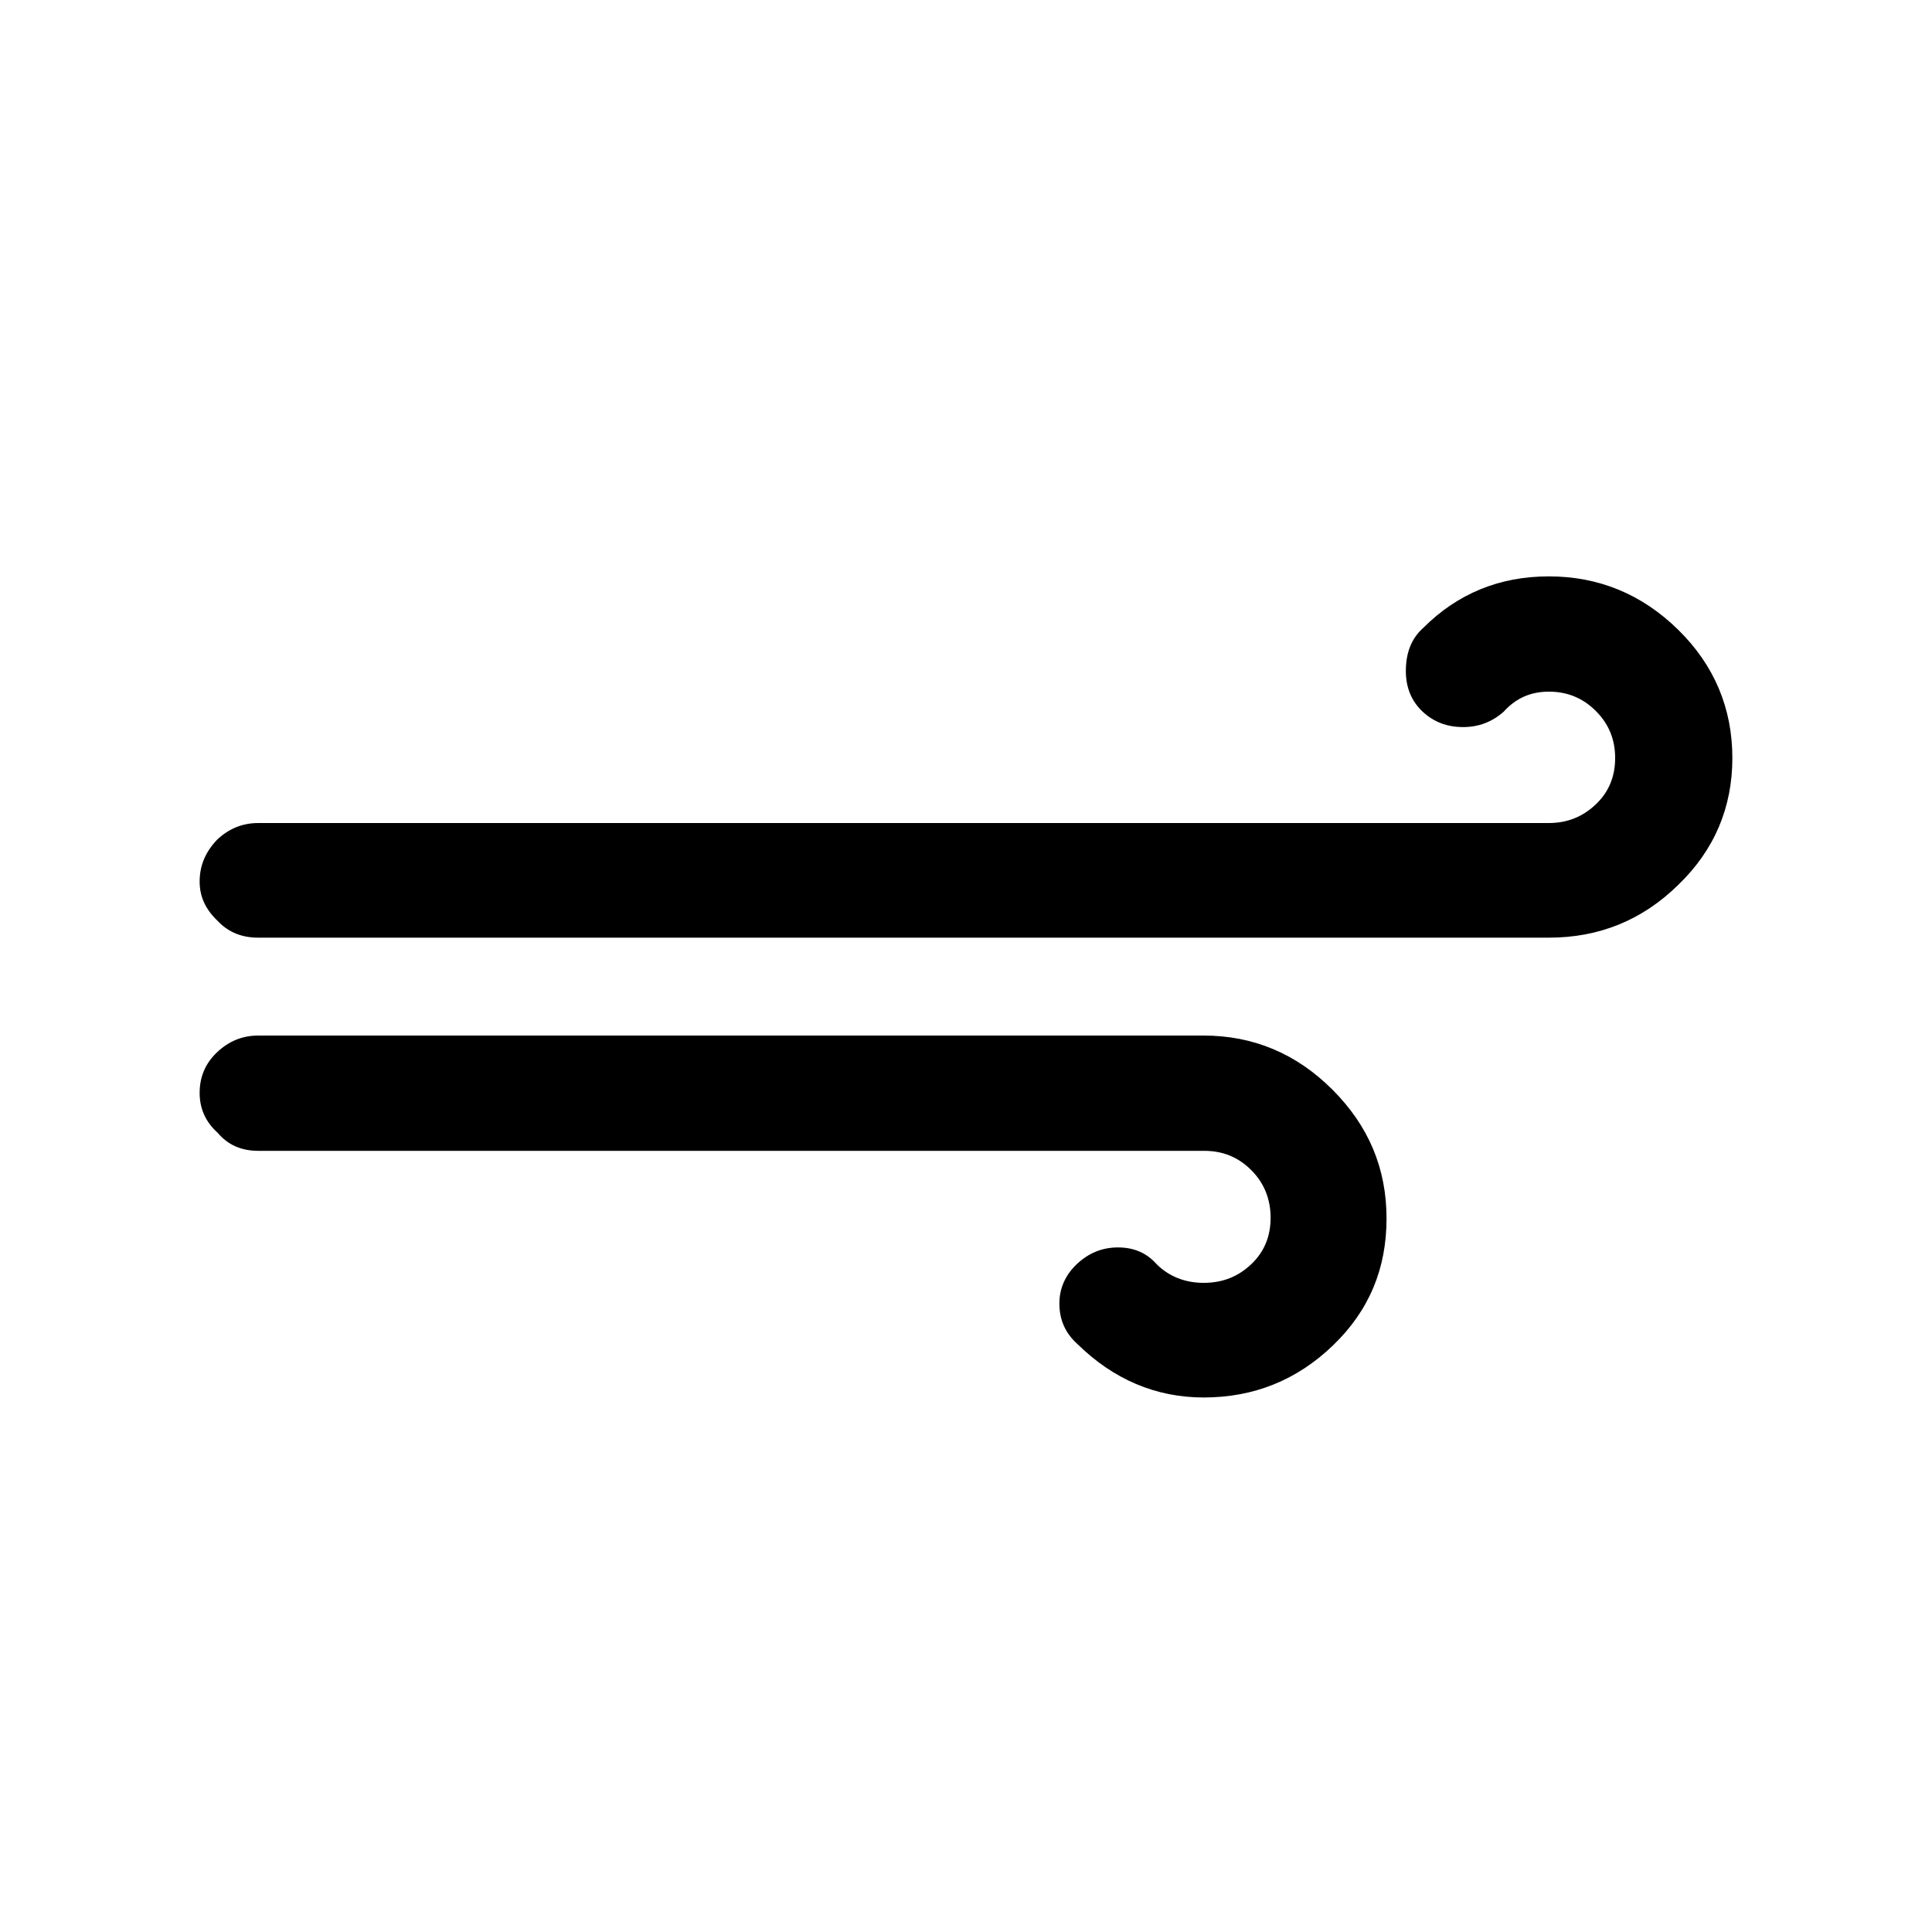
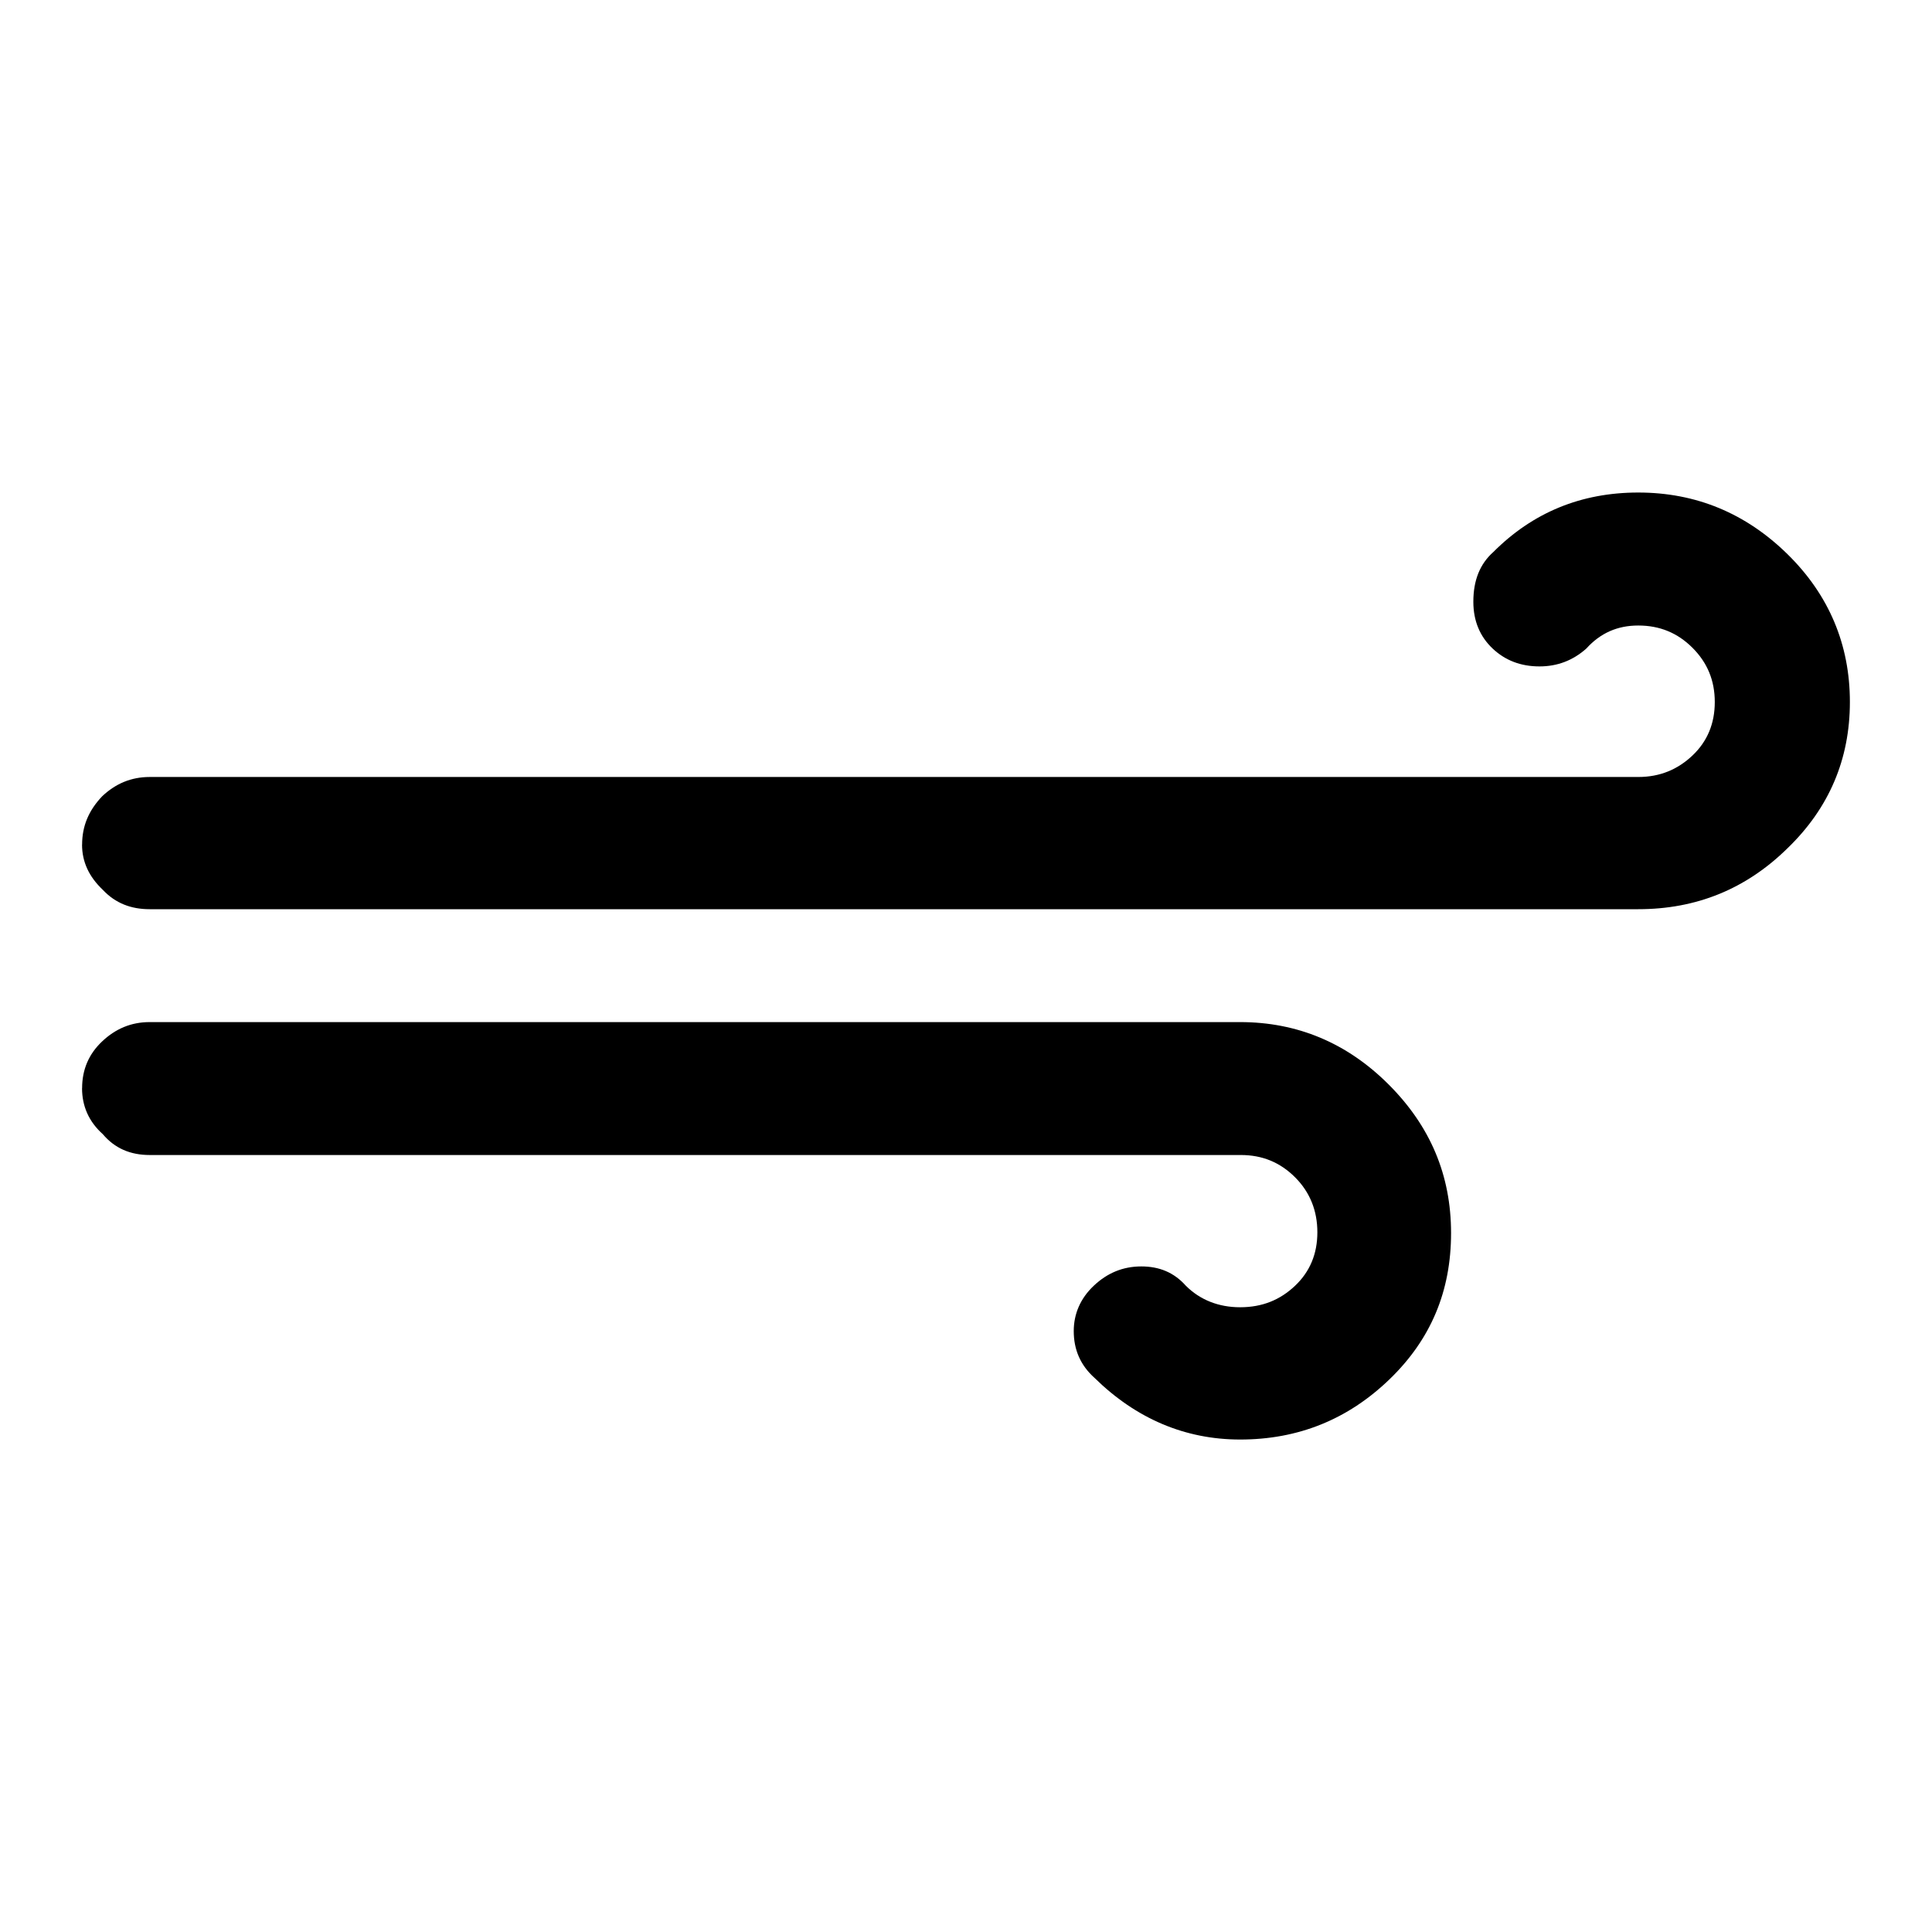
<svg xmlns="http://www.w3.org/2000/svg" version="1.1" id="Layer_1" x="0px" y="0px" viewBox="0 0 30 30" style="enable-background:new 0 0 30 30;" xml:space="preserve">
-   <path d="M3.1,16.97c0,0.24,0.09,0.45,0.28,0.62c0.16,0.19,0.37,0.28,0.63,0.28H18.7c0.29,0,0.53,0.1,0.73,0.3  c0.2,0.2,0.3,0.45,0.3,0.74c0,0.29-0.1,0.53-0.3,0.72c-0.2,0.19-0.44,0.29-0.74,0.29c-0.29,0-0.54-0.1-0.73-0.29  c-0.16-0.18-0.36-0.26-0.6-0.26c-0.25,0-0.46,0.09-0.64,0.26s-0.27,0.38-0.27,0.61c0,0.25,0.09,0.46,0.28,0.63  c0.56,0.55,1.22,0.83,1.96,0.83c0.78,0,1.45-0.27,2.01-0.81c0.56-0.54,0.83-1.19,0.83-1.97s-0.28-1.44-0.84-2  c-0.56-0.56-1.23-0.84-2-0.84H4.01c-0.25,0-0.46,0.09-0.64,0.26C3.19,16.51,3.1,16.72,3.1,16.97z M3.1,13.69  c0,0.23,0.09,0.43,0.28,0.61c0.17,0.18,0.38,0.26,0.63,0.26h20.04c0.78,0,1.45-0.27,2.01-0.82c0.56-0.54,0.84-1.2,0.84-1.97  c0-0.77-0.28-1.44-0.84-1.99s-1.23-0.83-2.01-0.83c-0.77,0-1.42,0.27-1.95,0.8c-0.18,0.16-0.27,0.38-0.27,0.67  c0,0.26,0.09,0.47,0.26,0.63c0.17,0.16,0.38,0.24,0.63,0.24c0.24,0,0.45-0.08,0.63-0.24c0.19-0.21,0.42-0.31,0.7-0.31  c0.29,0,0.53,0.1,0.73,0.3c0.2,0.2,0.3,0.44,0.3,0.73c0,0.29-0.1,0.53-0.3,0.72c-0.2,0.19-0.44,0.29-0.73,0.29H4.01  c-0.25,0-0.46,0.09-0.64,0.26C3.19,13.23,3.1,13.44,3.1,13.69z" />
+   <defs id="defs1" />
+   <path d="m 1.274,16.897 c 0,0.277 0.104,0.519 0.323,0.715 0.185,0.219 0.427,0.323 0.727,0.323 H 19.268 c 0.334,0 0.611,0.115 0.842,0.346 0.231,0.231 0.346,0.519 0.346,0.854 0,0.334 -0.115,0.611 -0.346,0.83 -0.231,0.219 -0.507,0.334 -0.854,0.334 -0.334,0 -0.623,-0.115 -0.842,-0.334 -0.185,-0.208 -0.415,-0.3 -0.692,-0.3 -0.288,0 -0.531,0.104 -0.738,0.3 -0.208,0.196 -0.311,0.438 -0.311,0.704 0,0.288 0.104,0.531 0.323,0.727 0.646,0.634 1.407,0.957 2.261,0.957 0.9,0 1.672,-0.311 2.318,-0.934 0.646,-0.623 0.957,-1.373 0.957,-2.272 0,-0.9 -0.323,-1.661 -0.969,-2.307 -0.646,-0.646 -1.419,-0.969 -2.307,-0.969 H 2.324 c -0.288,0 -0.531,0.104 -0.738,0.3 -0.208,0.196 -0.311,0.438 -0.311,0.727 z m 0,-3.783 c 0,0.265 0.104,0.496 0.323,0.704 0.196,0.208 0.438,0.3 0.727,0.3 H 25.438 c 0.9,0 1.672,-0.311 2.318,-0.946 0.646,-0.623 0.969,-1.384 0.969,-2.272 0,-0.888 -0.323,-1.661 -0.969,-2.295 -0.646,-0.634 -1.419,-0.957 -2.318,-0.957 -0.888,0 -1.638,0.311 -2.249,0.923 -0.208,0.185 -0.311,0.438 -0.311,0.773 0,0.3 0.104,0.542 0.3,0.727 0.196,0.185 0.438,0.277 0.727,0.277 0.277,0 0.519,-0.092 0.727,-0.277 0.219,-0.242 0.484,-0.358 0.807,-0.358 0.334,0 0.611,0.115 0.842,0.346 0.231,0.231 0.346,0.507 0.346,0.842 0,0.334 -0.115,0.611 -0.346,0.83 -0.231,0.219 -0.507,0.334 -0.842,0.334 H 2.324 c -0.288,0 -0.531,0.104 -0.738,0.3 -0.208,0.219 -0.311,0.461 -0.311,0.75 z" id="path1" style="stroke-width:1.153" />
</svg>
